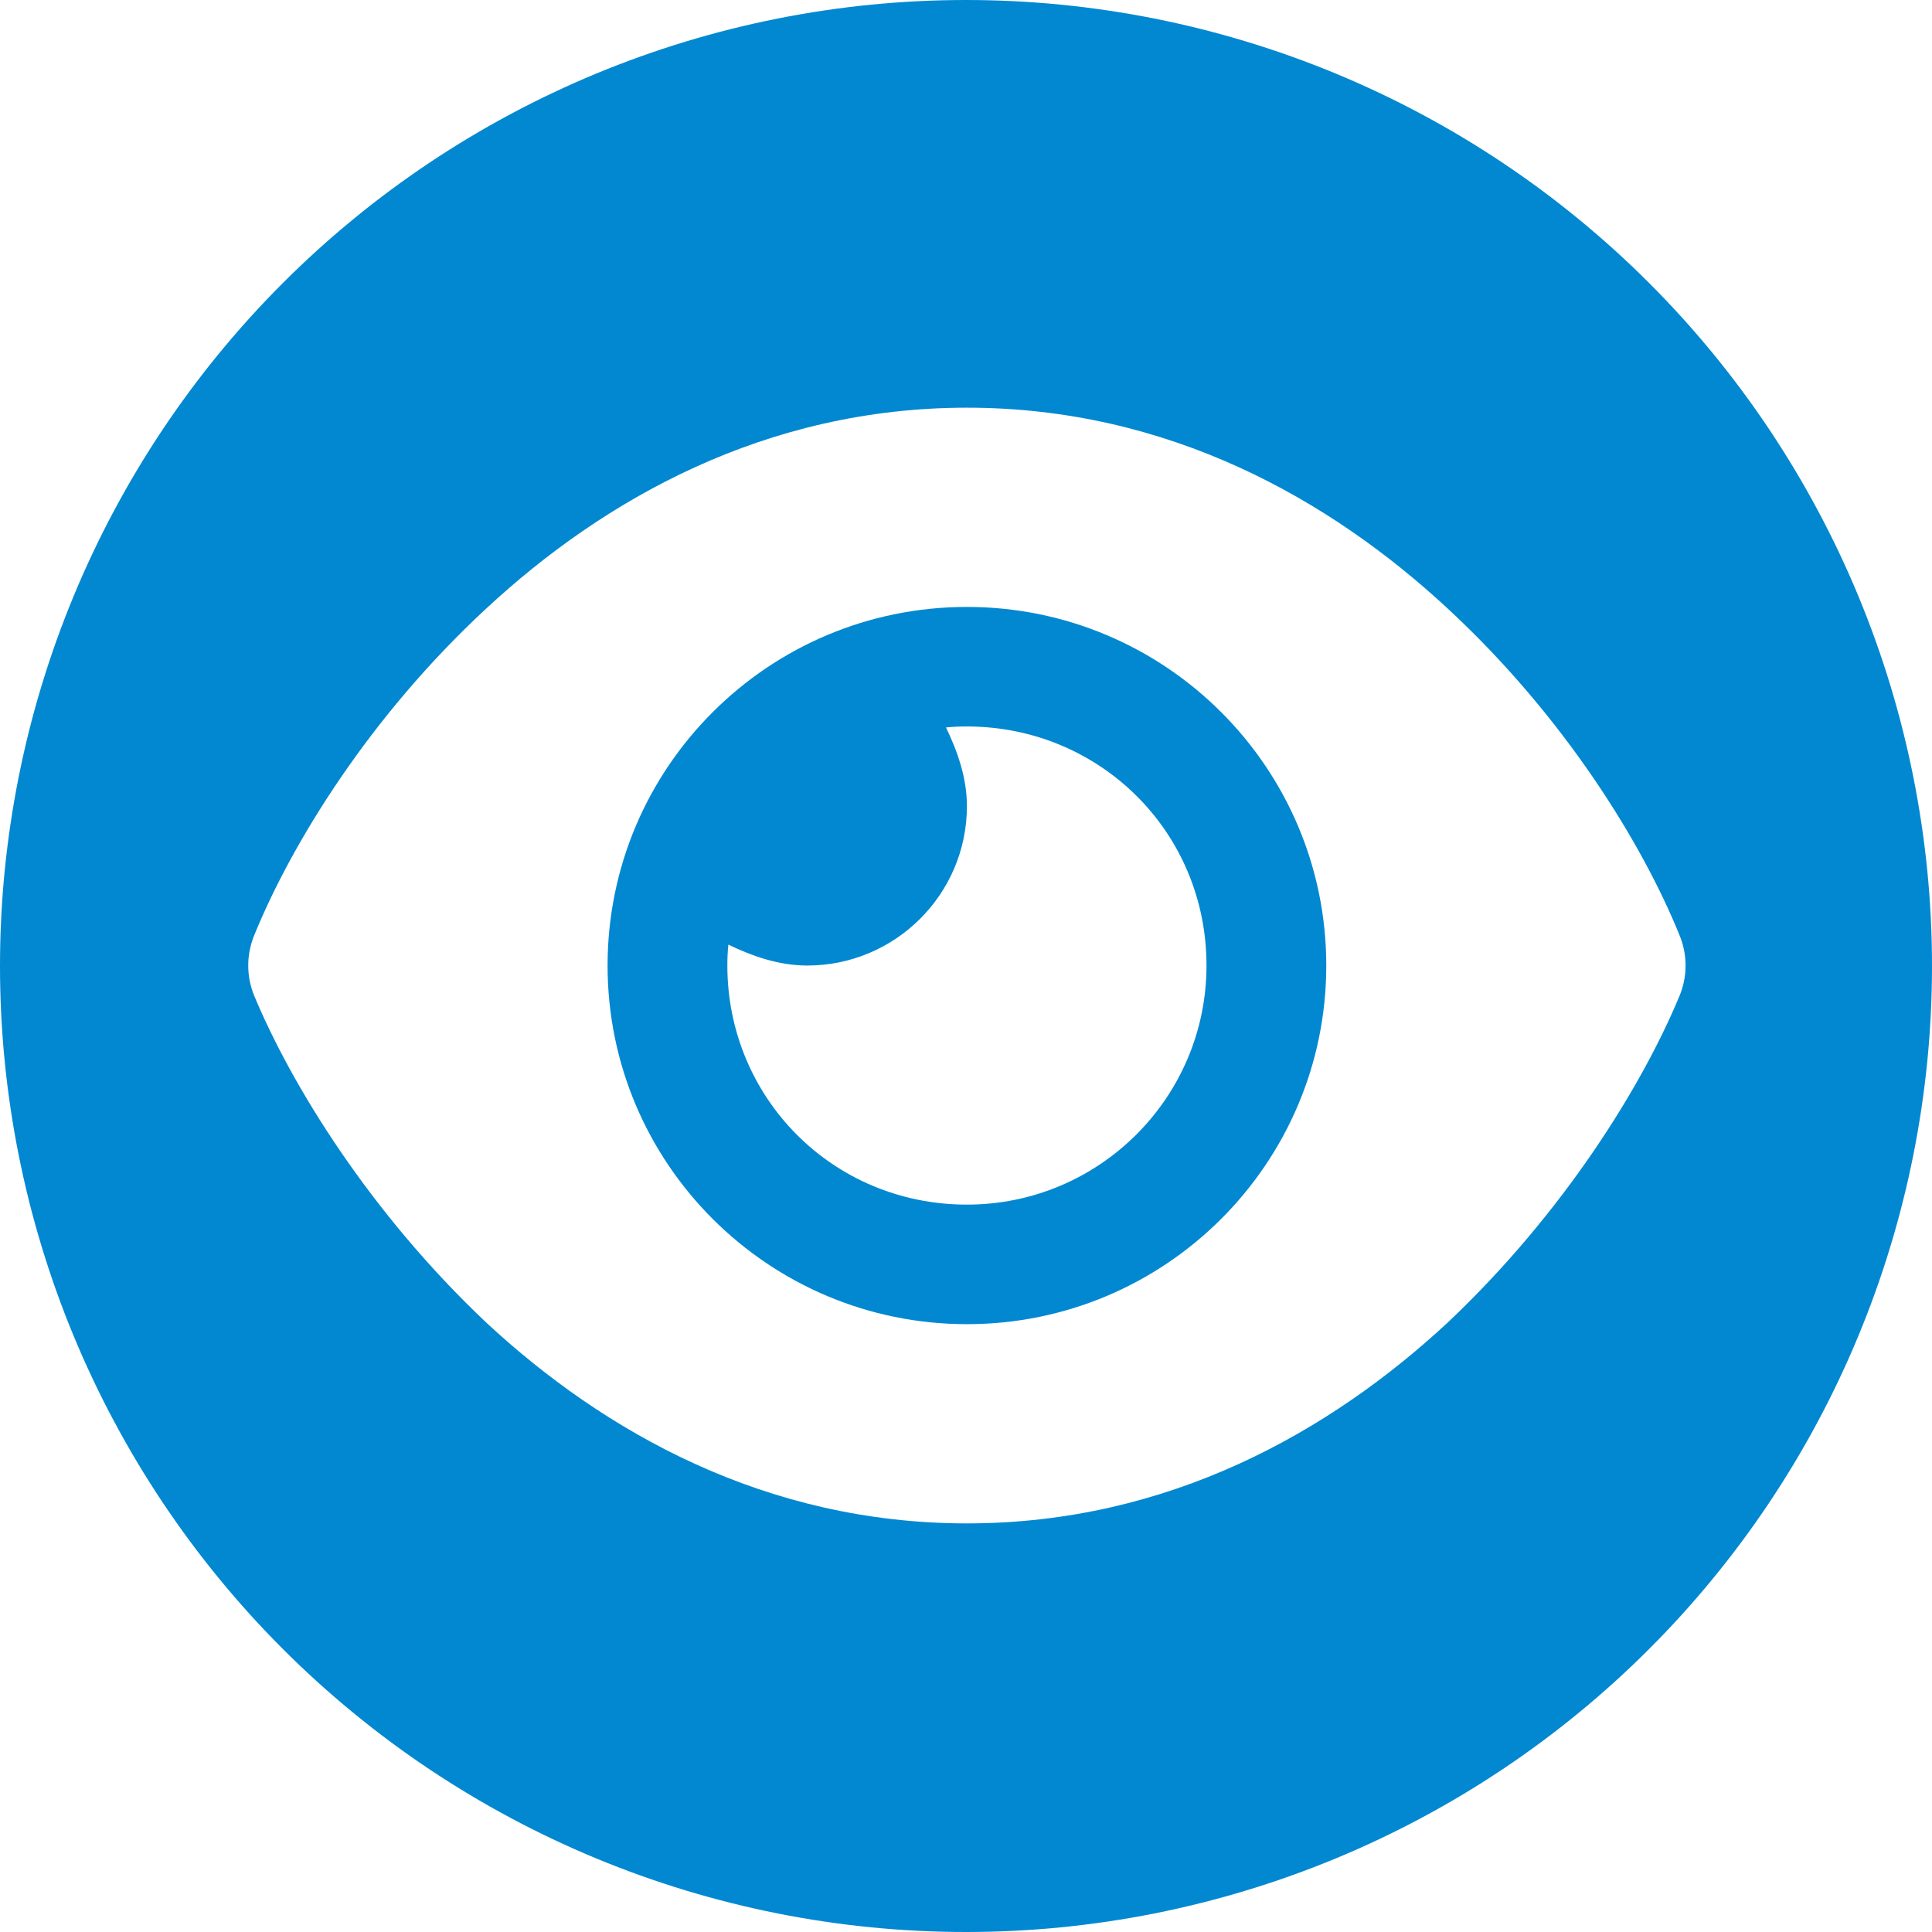
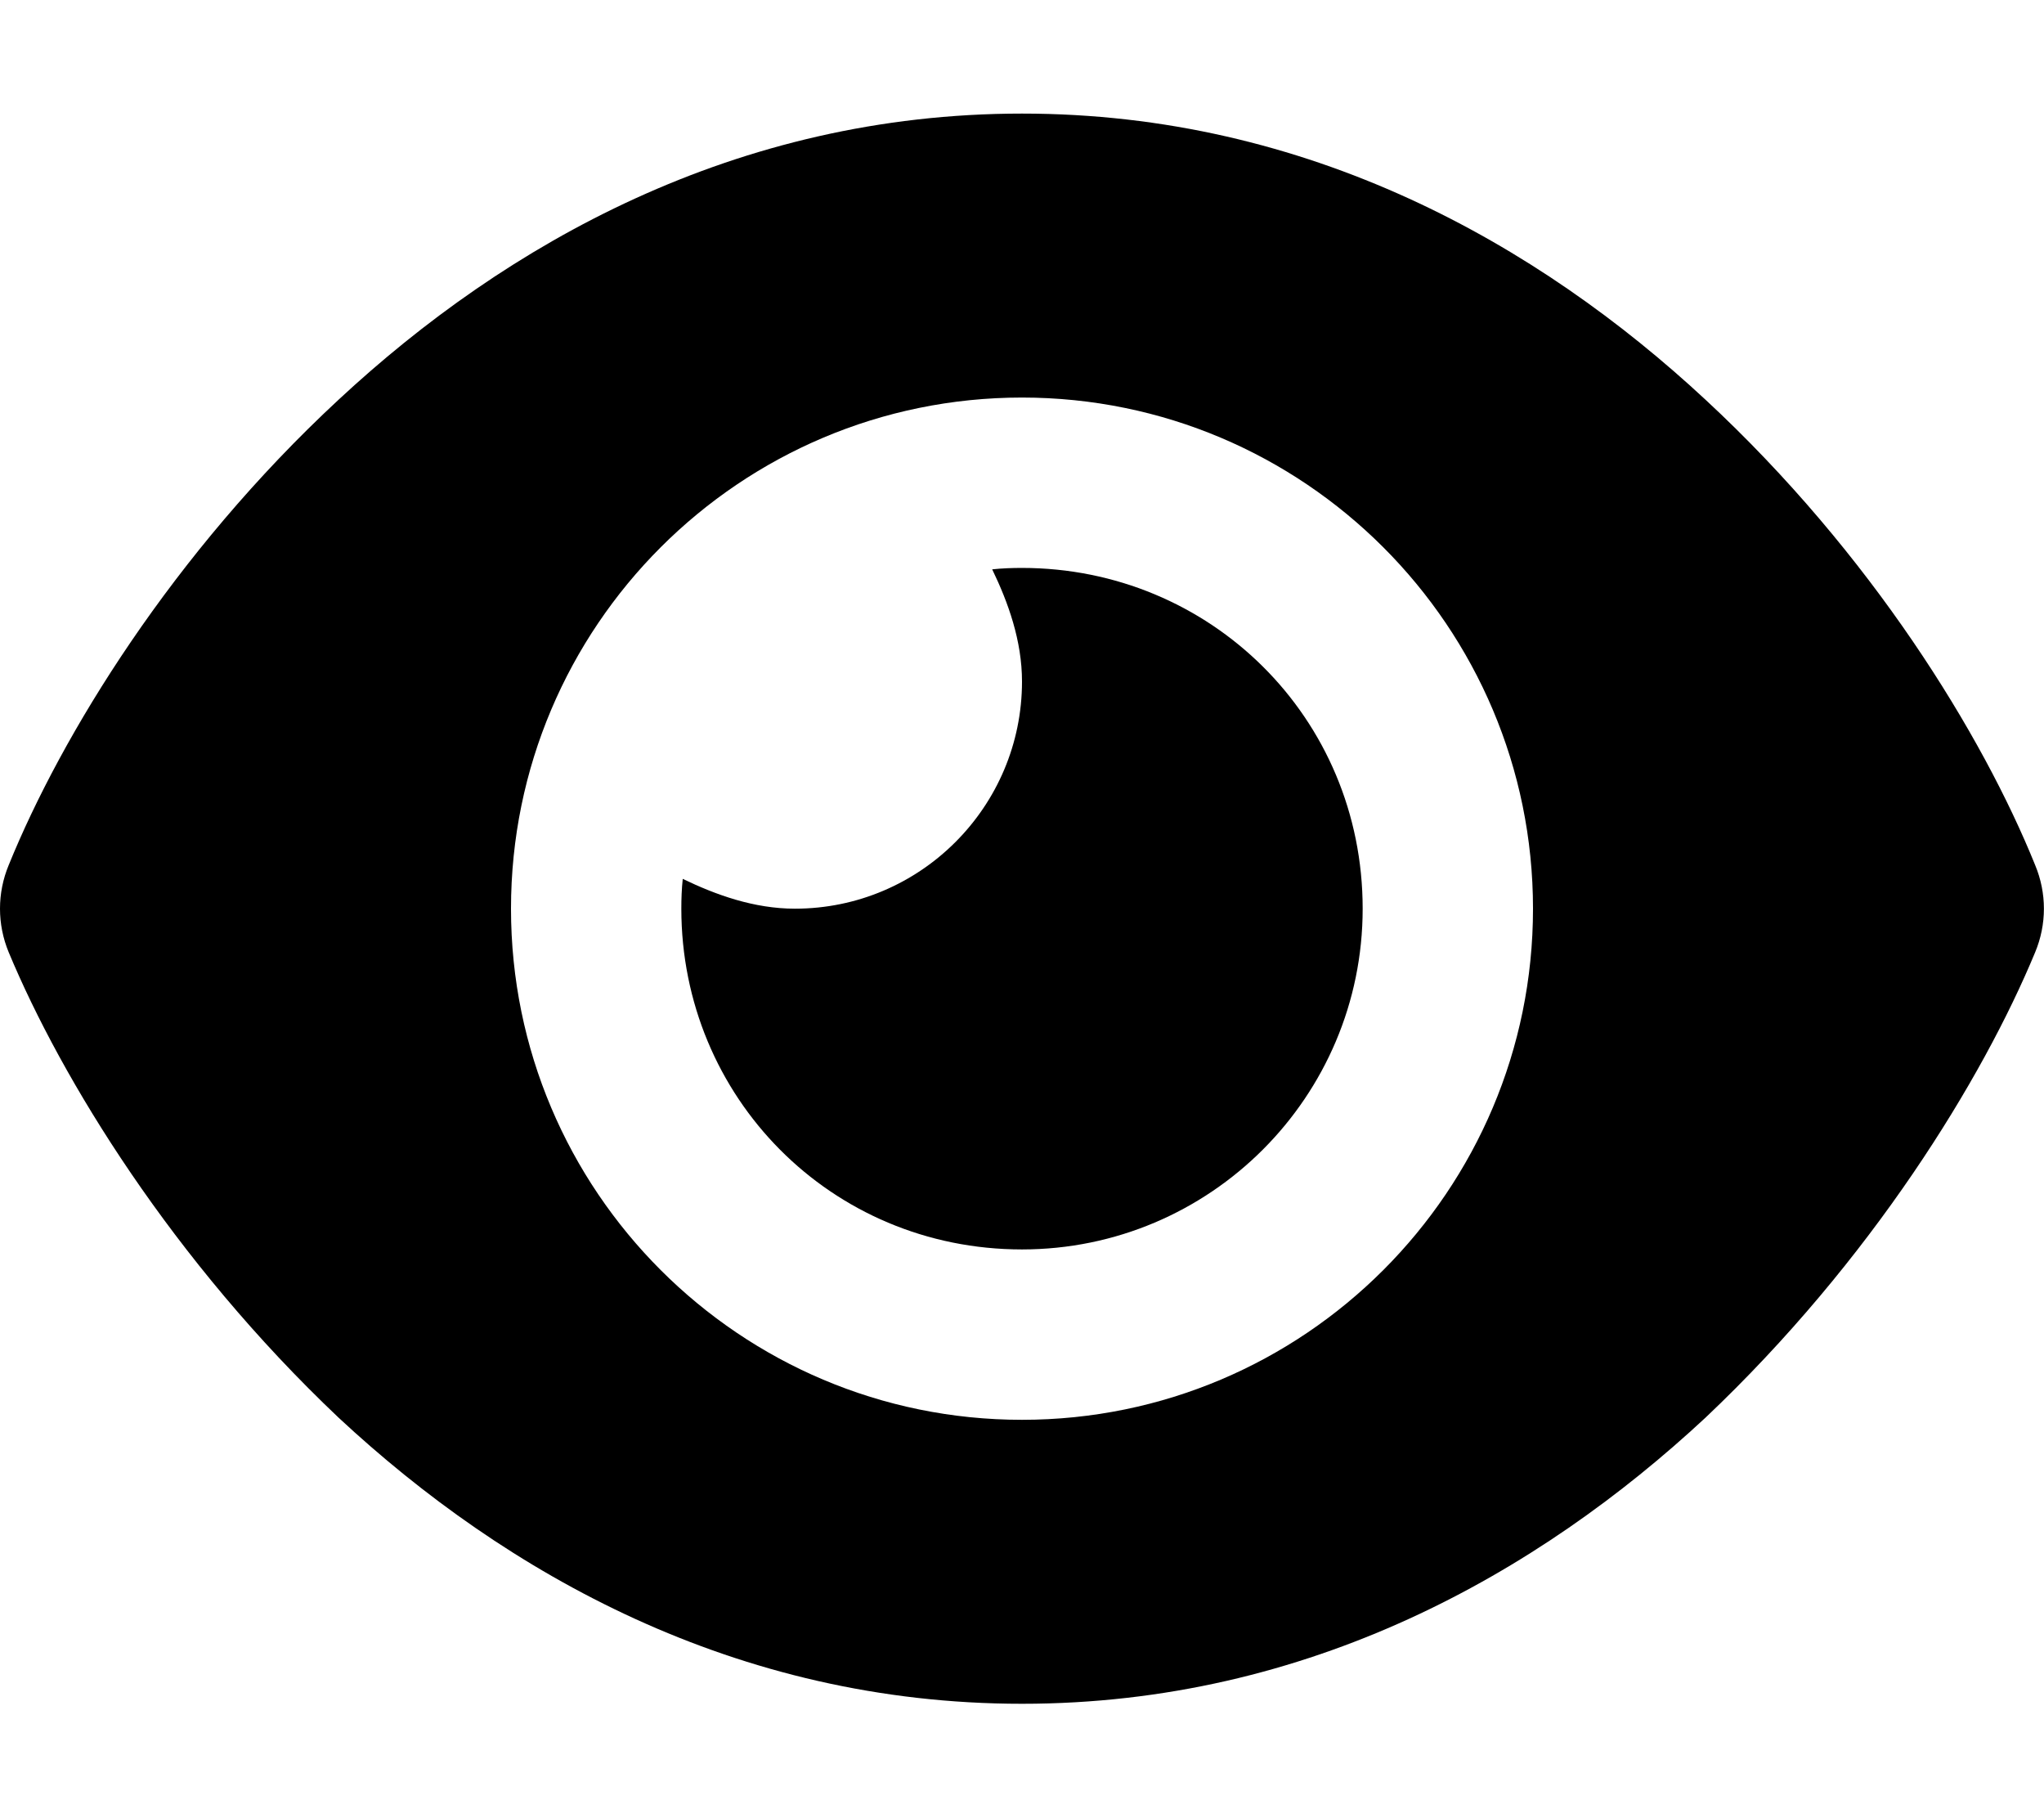
- <svg xmlns="http://www.w3.org/2000/svg" width="500" zoomAndPan="magnify" viewBox="0 0 375 375" height="500" preserveAspectRatio="xMidYMid meet" version="1.0">
-   <defs>
-     <clipPath id="id1">
-       <path d="M 48.18 79 L 327.18 79 L 327.18 296 L 48.18 296 Z M 48.18 79 " clip-rule="nonzero" />
-     </clipPath>
-   </defs>
-   <path fill="rgb(0.78%, 53.329%, 81.96%)" d="M 375 187.5 C 375 190.57 374.926 193.637 374.773 196.699 C 374.625 199.766 374.398 202.824 374.098 205.879 C 373.797 208.934 373.422 211.977 372.969 215.012 C 372.52 218.047 371.996 221.07 371.398 224.078 C 370.797 227.09 370.125 230.082 369.379 233.059 C 368.637 236.035 367.816 238.992 366.926 241.93 C 366.035 244.863 365.074 247.777 364.039 250.668 C 363.004 253.555 361.902 256.418 360.727 259.254 C 359.555 262.09 358.309 264.891 356.996 267.668 C 355.688 270.441 354.305 273.18 352.859 275.887 C 351.414 278.594 349.902 281.262 348.324 283.895 C 346.746 286.527 345.105 289.117 343.402 291.668 C 341.695 294.223 339.93 296.73 338.102 299.195 C 336.273 301.66 334.387 304.078 332.438 306.449 C 330.492 308.82 328.488 311.145 326.43 313.418 C 324.367 315.691 322.254 317.914 320.082 320.082 C 317.914 322.254 315.691 324.367 313.418 326.43 C 311.145 328.488 308.82 330.492 306.449 332.438 C 304.078 334.387 301.66 336.273 299.195 338.102 C 296.73 339.93 294.223 341.695 291.668 343.402 C 289.117 345.105 286.527 346.746 283.895 348.324 C 281.262 349.902 278.594 351.414 275.887 352.859 C 273.18 354.309 270.441 355.688 267.668 356.996 C 264.891 358.309 262.09 359.555 259.254 360.727 C 256.418 361.902 253.555 363.004 250.668 364.039 C 247.777 365.074 244.863 366.035 241.93 366.926 C 238.992 367.816 236.035 368.637 233.059 369.379 C 230.082 370.125 227.09 370.797 224.078 371.398 C 221.07 371.996 218.047 372.52 215.012 372.969 C 211.977 373.422 208.934 373.797 205.879 374.098 C 202.824 374.398 199.766 374.625 196.699 374.773 C 193.637 374.926 190.57 375 187.5 375 C 184.43 375 181.363 374.926 178.301 374.773 C 175.234 374.625 172.176 374.398 169.121 374.098 C 166.066 373.797 163.023 373.422 159.988 372.969 C 156.953 372.52 153.93 371.996 150.922 371.398 C 147.91 370.797 144.918 370.125 141.941 369.379 C 138.965 368.637 136.008 367.816 133.07 366.926 C 130.137 366.035 127.223 365.074 124.332 364.039 C 121.445 363.004 118.582 361.902 115.746 360.727 C 112.91 359.555 110.105 358.309 107.332 356.996 C 104.559 355.688 101.82 354.309 99.113 352.859 C 96.406 351.414 93.738 349.902 91.105 348.324 C 88.473 346.746 85.883 345.105 83.332 343.402 C 80.777 341.695 78.27 339.93 75.805 338.102 C 73.34 336.273 70.922 334.387 68.551 332.438 C 66.18 330.492 63.855 328.488 61.582 326.43 C 59.309 324.367 57.086 322.254 54.918 320.082 C 52.746 317.914 50.633 315.691 48.57 313.418 C 46.512 311.145 44.508 308.82 42.559 306.449 C 40.613 304.078 38.727 301.66 36.898 299.195 C 35.07 296.73 33.305 294.223 31.598 291.668 C 29.895 289.117 28.254 286.527 26.676 283.895 C 25.098 281.262 23.586 278.594 22.141 275.887 C 20.691 273.18 19.312 270.441 18.004 267.668 C 16.691 264.891 15.445 262.09 14.273 259.254 C 13.098 256.418 11.996 253.555 10.961 250.668 C 9.926 247.777 8.965 244.863 8.074 241.93 C 7.184 238.992 6.363 236.035 5.617 233.059 C 4.875 230.082 4.203 227.09 3.602 224.078 C 3.004 221.07 2.48 218.047 2.031 215.012 C 1.578 211.977 1.203 208.934 0.902 205.879 C 0.602 202.824 0.375 199.766 0.227 196.699 C 0.074 193.637 0 190.57 0 187.5 C 0 184.43 0.074 181.363 0.227 178.301 C 0.375 175.234 0.602 172.176 0.902 169.121 C 1.203 166.066 1.578 163.023 2.031 159.988 C 2.48 156.953 3.004 153.93 3.602 150.922 C 4.203 147.91 4.875 144.918 5.617 141.941 C 6.363 138.965 7.184 136.008 8.074 133.07 C 8.965 130.137 9.926 127.223 10.961 124.332 C 11.996 121.445 13.098 118.582 14.273 115.746 C 15.445 112.91 16.691 110.105 18.004 107.332 C 19.312 104.559 20.691 101.82 22.141 99.113 C 23.586 96.406 25.098 93.738 26.676 91.105 C 28.254 88.473 29.895 85.883 31.598 83.332 C 33.305 80.777 35.07 78.27 36.898 75.805 C 38.727 73.34 40.613 70.922 42.559 68.551 C 44.508 66.18 46.512 63.855 48.57 61.582 C 50.633 59.309 52.746 57.086 54.918 54.918 C 57.086 52.746 59.309 50.633 61.582 48.57 C 63.855 46.512 66.18 44.508 68.551 42.559 C 70.922 40.613 73.34 38.727 75.805 36.898 C 78.27 35.07 80.777 33.305 83.332 31.598 C 85.883 29.895 88.473 28.254 91.105 26.676 C 93.738 25.098 96.406 23.586 99.113 22.141 C 101.82 20.691 104.559 19.312 107.332 18.004 C 110.105 16.691 112.91 15.445 115.746 14.273 C 118.582 13.098 121.445 11.996 124.332 10.961 C 127.223 9.926 130.137 8.965 133.07 8.074 C 136.008 7.184 138.965 6.363 141.941 5.617 C 144.918 4.875 147.91 4.203 150.922 3.602 C 153.93 3.004 156.953 2.48 159.988 2.031 C 163.023 1.578 166.066 1.203 169.121 0.902 C 172.176 0.602 175.234 0.375 178.301 0.227 C 181.363 0.074 184.43 0 187.5 0 C 190.57 0 193.637 0.074 196.699 0.227 C 199.766 0.375 202.824 0.602 205.879 0.902 C 208.934 1.203 211.977 1.578 215.012 2.031 C 218.047 2.48 221.07 3.004 224.078 3.602 C 227.09 4.203 230.082 4.875 233.059 5.617 C 236.035 6.363 238.992 7.184 241.93 8.074 C 244.863 8.965 247.777 9.926 250.668 10.961 C 253.555 11.996 256.418 13.098 259.254 14.273 C 262.09 15.445 264.891 16.691 267.668 18.004 C 270.441 19.312 273.18 20.691 275.887 22.141 C 278.594 23.586 281.262 25.098 283.895 26.676 C 286.527 28.254 289.117 29.895 291.668 31.598 C 294.223 33.305 296.73 35.07 299.195 36.898 C 301.66 38.727 304.078 40.613 306.449 42.559 C 308.82 44.508 311.145 46.512 313.418 48.57 C 315.691 50.633 317.914 52.746 320.082 54.918 C 322.254 57.086 324.367 59.309 326.43 61.582 C 328.488 63.855 330.492 66.18 332.438 68.551 C 334.387 70.922 336.273 73.34 338.102 75.805 C 339.93 78.27 341.695 80.777 343.402 83.332 C 345.105 85.883 346.746 88.473 348.324 91.105 C 349.902 93.738 351.414 96.406 352.859 99.113 C 354.305 101.82 355.688 104.559 356.996 107.332 C 358.309 110.105 359.555 112.91 360.727 115.746 C 361.902 118.582 363.004 121.445 364.039 124.332 C 365.074 127.223 366.035 130.137 366.926 133.07 C 367.816 136.008 368.637 138.965 369.379 141.941 C 370.125 144.918 370.797 147.91 371.398 150.922 C 371.996 153.93 372.52 156.953 372.969 159.988 C 373.422 163.023 373.797 166.066 374.098 169.121 C 374.398 172.176 374.625 175.234 374.773 178.301 C 374.926 181.363 375 184.43 375 187.5 Z M 375 187.5 " fill-opacity="1" fill-rule="nonzero" />
-   <g clip-path="url(#id1)">
-     <path fill="rgb(100%, 100%, 100%)" d="M 183.613 141.199 C 184.969 141.055 186.324 141.008 187.68 141.008 C 213.352 141.008 234.18 161.355 234.18 187.41 C 234.18 213.031 213.352 233.816 187.68 233.816 C 161.574 233.816 141.18 213.031 141.18 187.41 C 141.18 186.059 141.23 184.703 141.375 183.352 C 145.879 185.527 151.109 187.41 156.68 187.41 C 173.781 187.41 187.68 173.539 187.68 156.473 C 187.68 150.914 185.793 145.695 183.613 141.199 Z M 280.973 118.094 C 303.641 139.074 318.801 163.773 325.969 181.465 C 327.57 185.285 327.57 189.539 325.969 193.355 C 318.801 210.613 303.641 235.316 280.973 256.73 C 258.156 277.902 226.82 295.691 187.68 295.691 C 148.543 295.691 117.203 277.902 94.402 256.73 C 71.73 235.316 56.582 210.613 49.375 193.355 C 47.785 189.539 47.785 185.285 49.375 181.465 C 56.582 163.773 71.73 139.074 94.402 118.094 C 117.203 96.941 148.543 79.133 187.68 79.133 C 226.82 79.133 258.156 96.941 280.973 118.094 Z M 187.68 117.805 C 149.172 117.805 117.93 148.98 117.93 187.41 C 117.93 225.84 149.172 257.02 187.68 257.02 C 226.188 257.02 257.43 225.84 257.43 187.41 C 257.43 148.98 226.188 117.805 187.68 117.805 Z M 187.68 117.805 " fill-opacity="1" fill-rule="nonzero" />
-   </g>
+ <svg xmlns="http://www.w3.org/2000/svg" viewBox="0 0 576 512">
+   <path d="M279.6 160.4C282.4 160.1 285.2 160 288 160C341 160 384 202.1 384 256C384 309 341 352 288 352C234.1 352 192 309 192 256C192 253.2 192.1 250.4 192.4 247.6C201.7 252.1 212.5 256 224 256C259.3 256 288 227.3 288 192C288 180.5 284.1 169.7 279.6 160.4zM480.6 112.6C527.4 156 558.7 207.1 573.5 243.7C576.8 251.6 576.8 260.4 573.5 268.3C558.7 304 527.4 355.1 480.6 399.4C433.5 443.2 368.8 480 288 480C207.2 480 142.5 443.2 95.42 399.4C48.62 355.1 17.34 304 2.461 268.3C-.821 260.4-.821 251.6 2.461 243.7C17.34 207.1 48.62 156 95.42 112.6C142.5 68.84 207.2 32 288 32C368.8 32 433.5 68.84 480.6 112.6V112.6zM288 112C208.5 112 144 176.5 144 256C144 335.5 208.5 400 288 400C367.5 400 432 335.5 432 256C432 176.5 367.5 112 288 112z" />
</svg>
